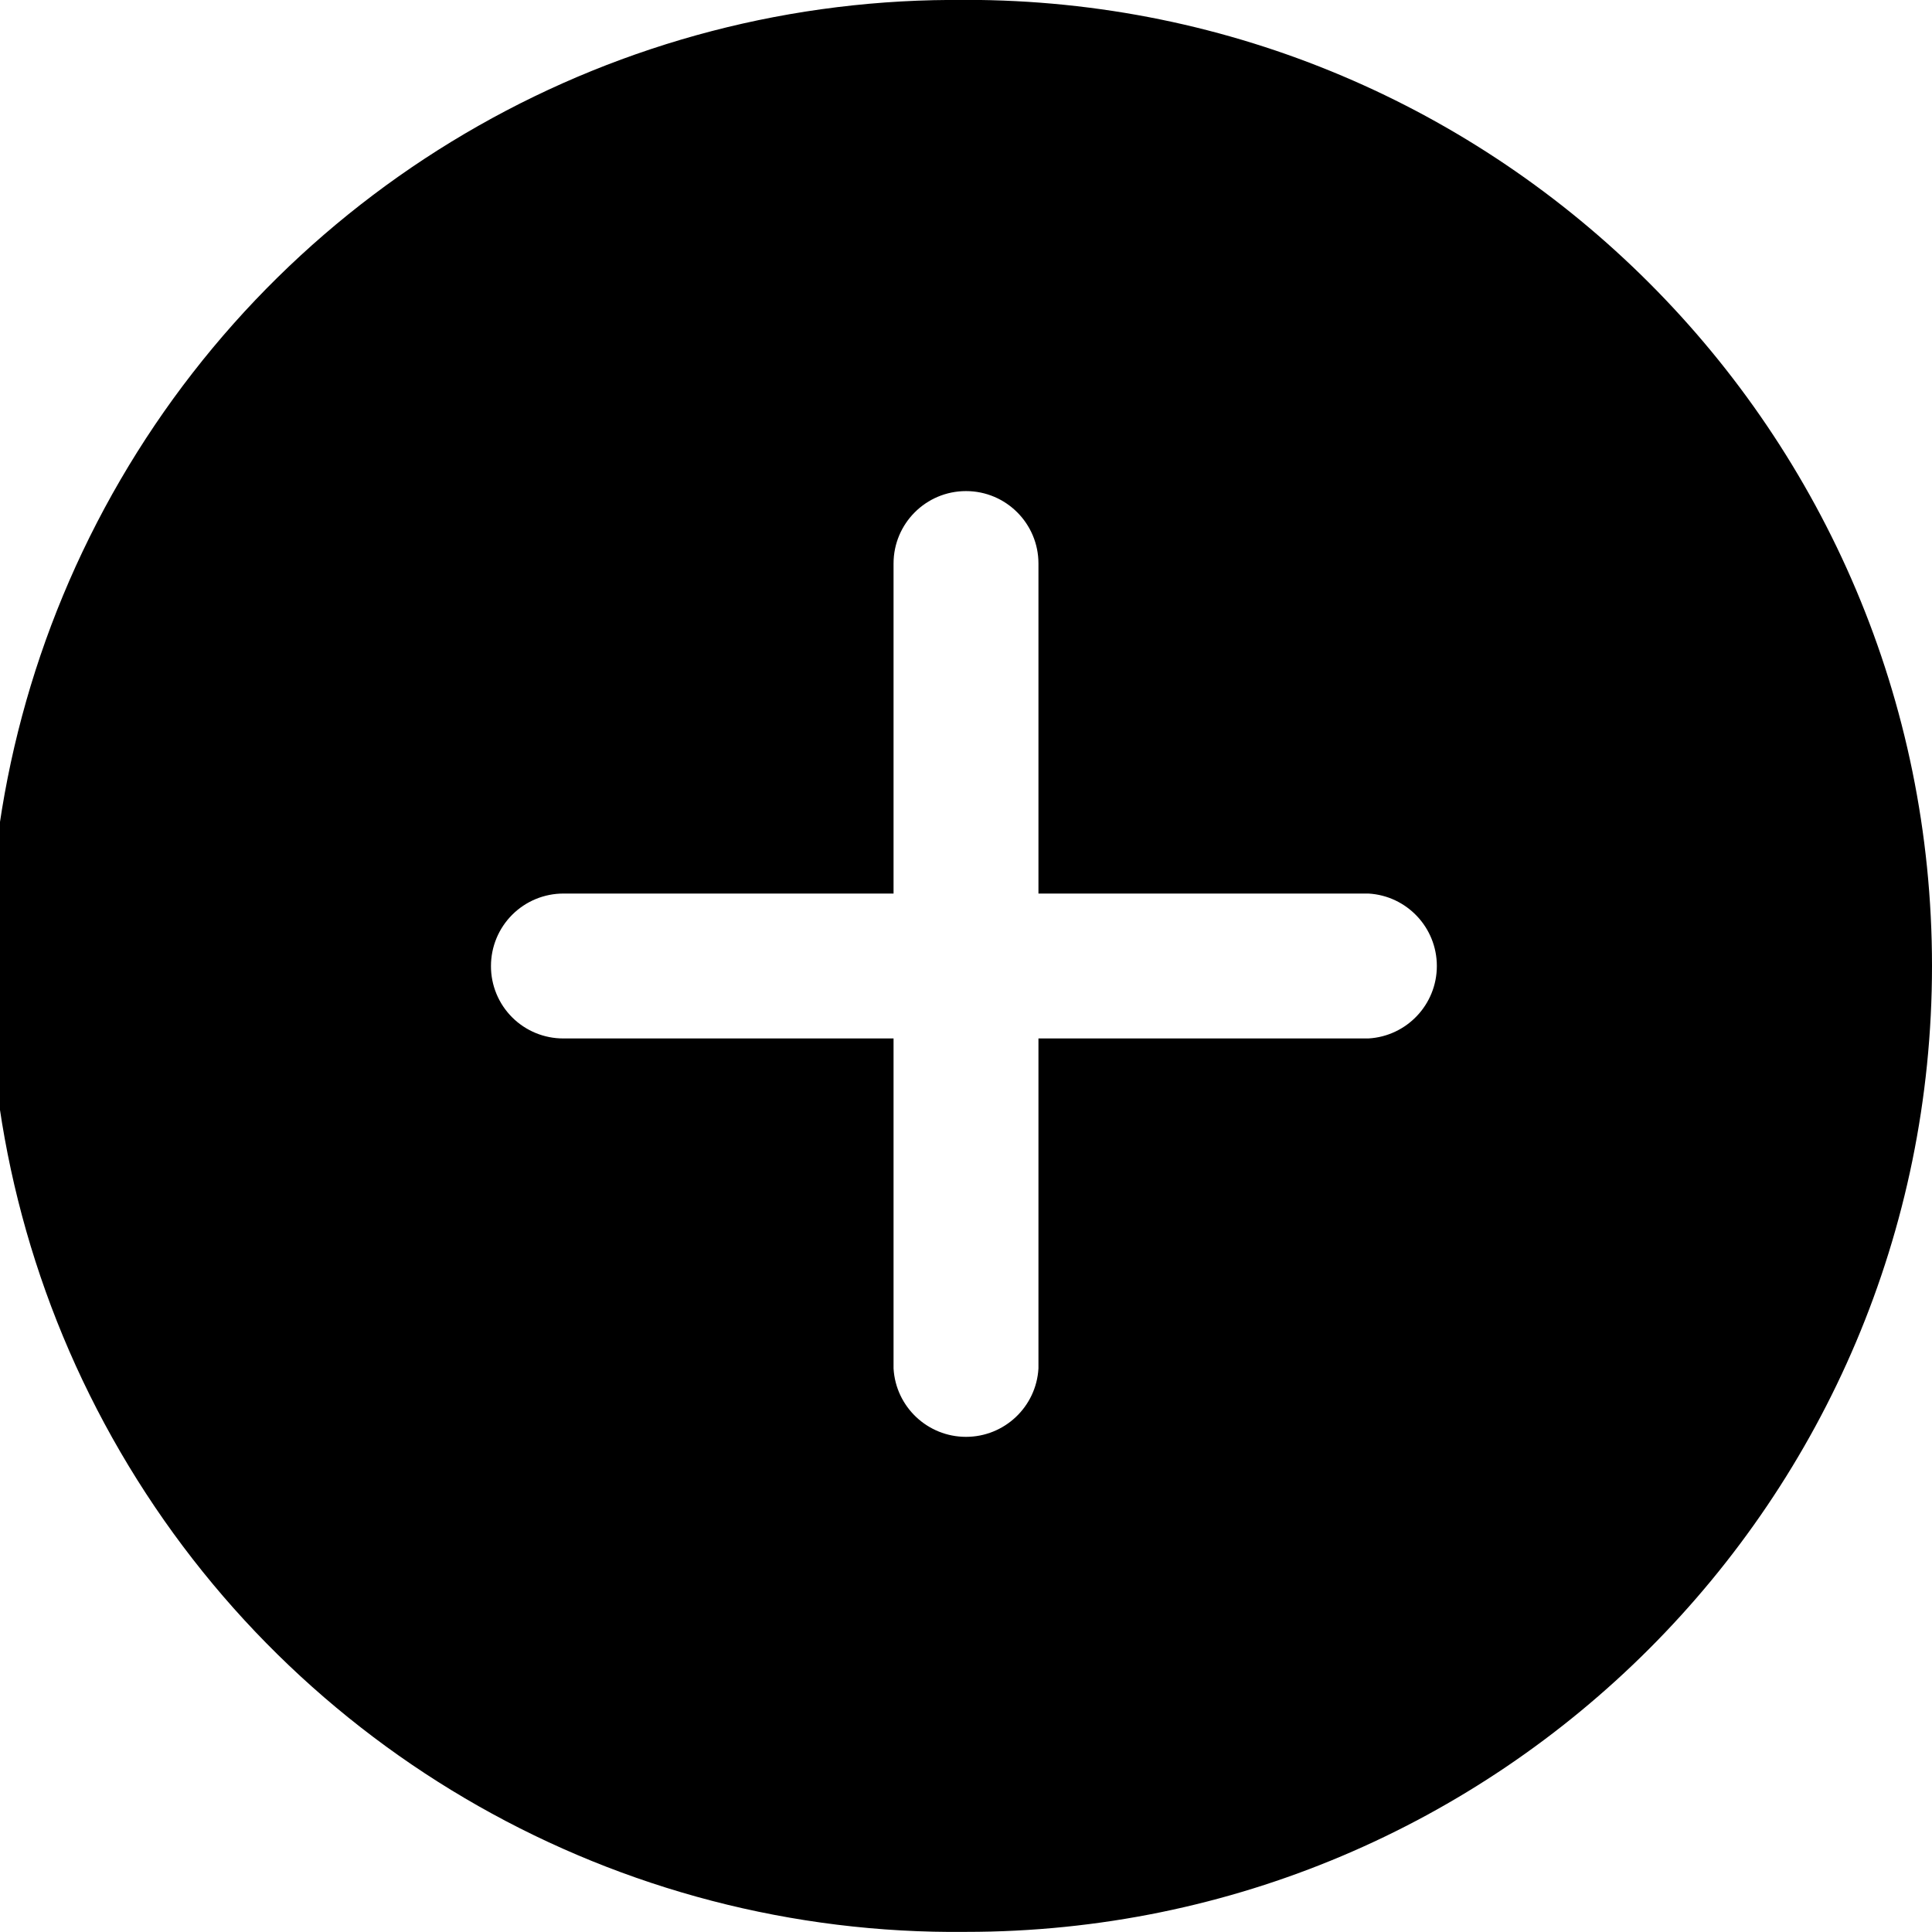
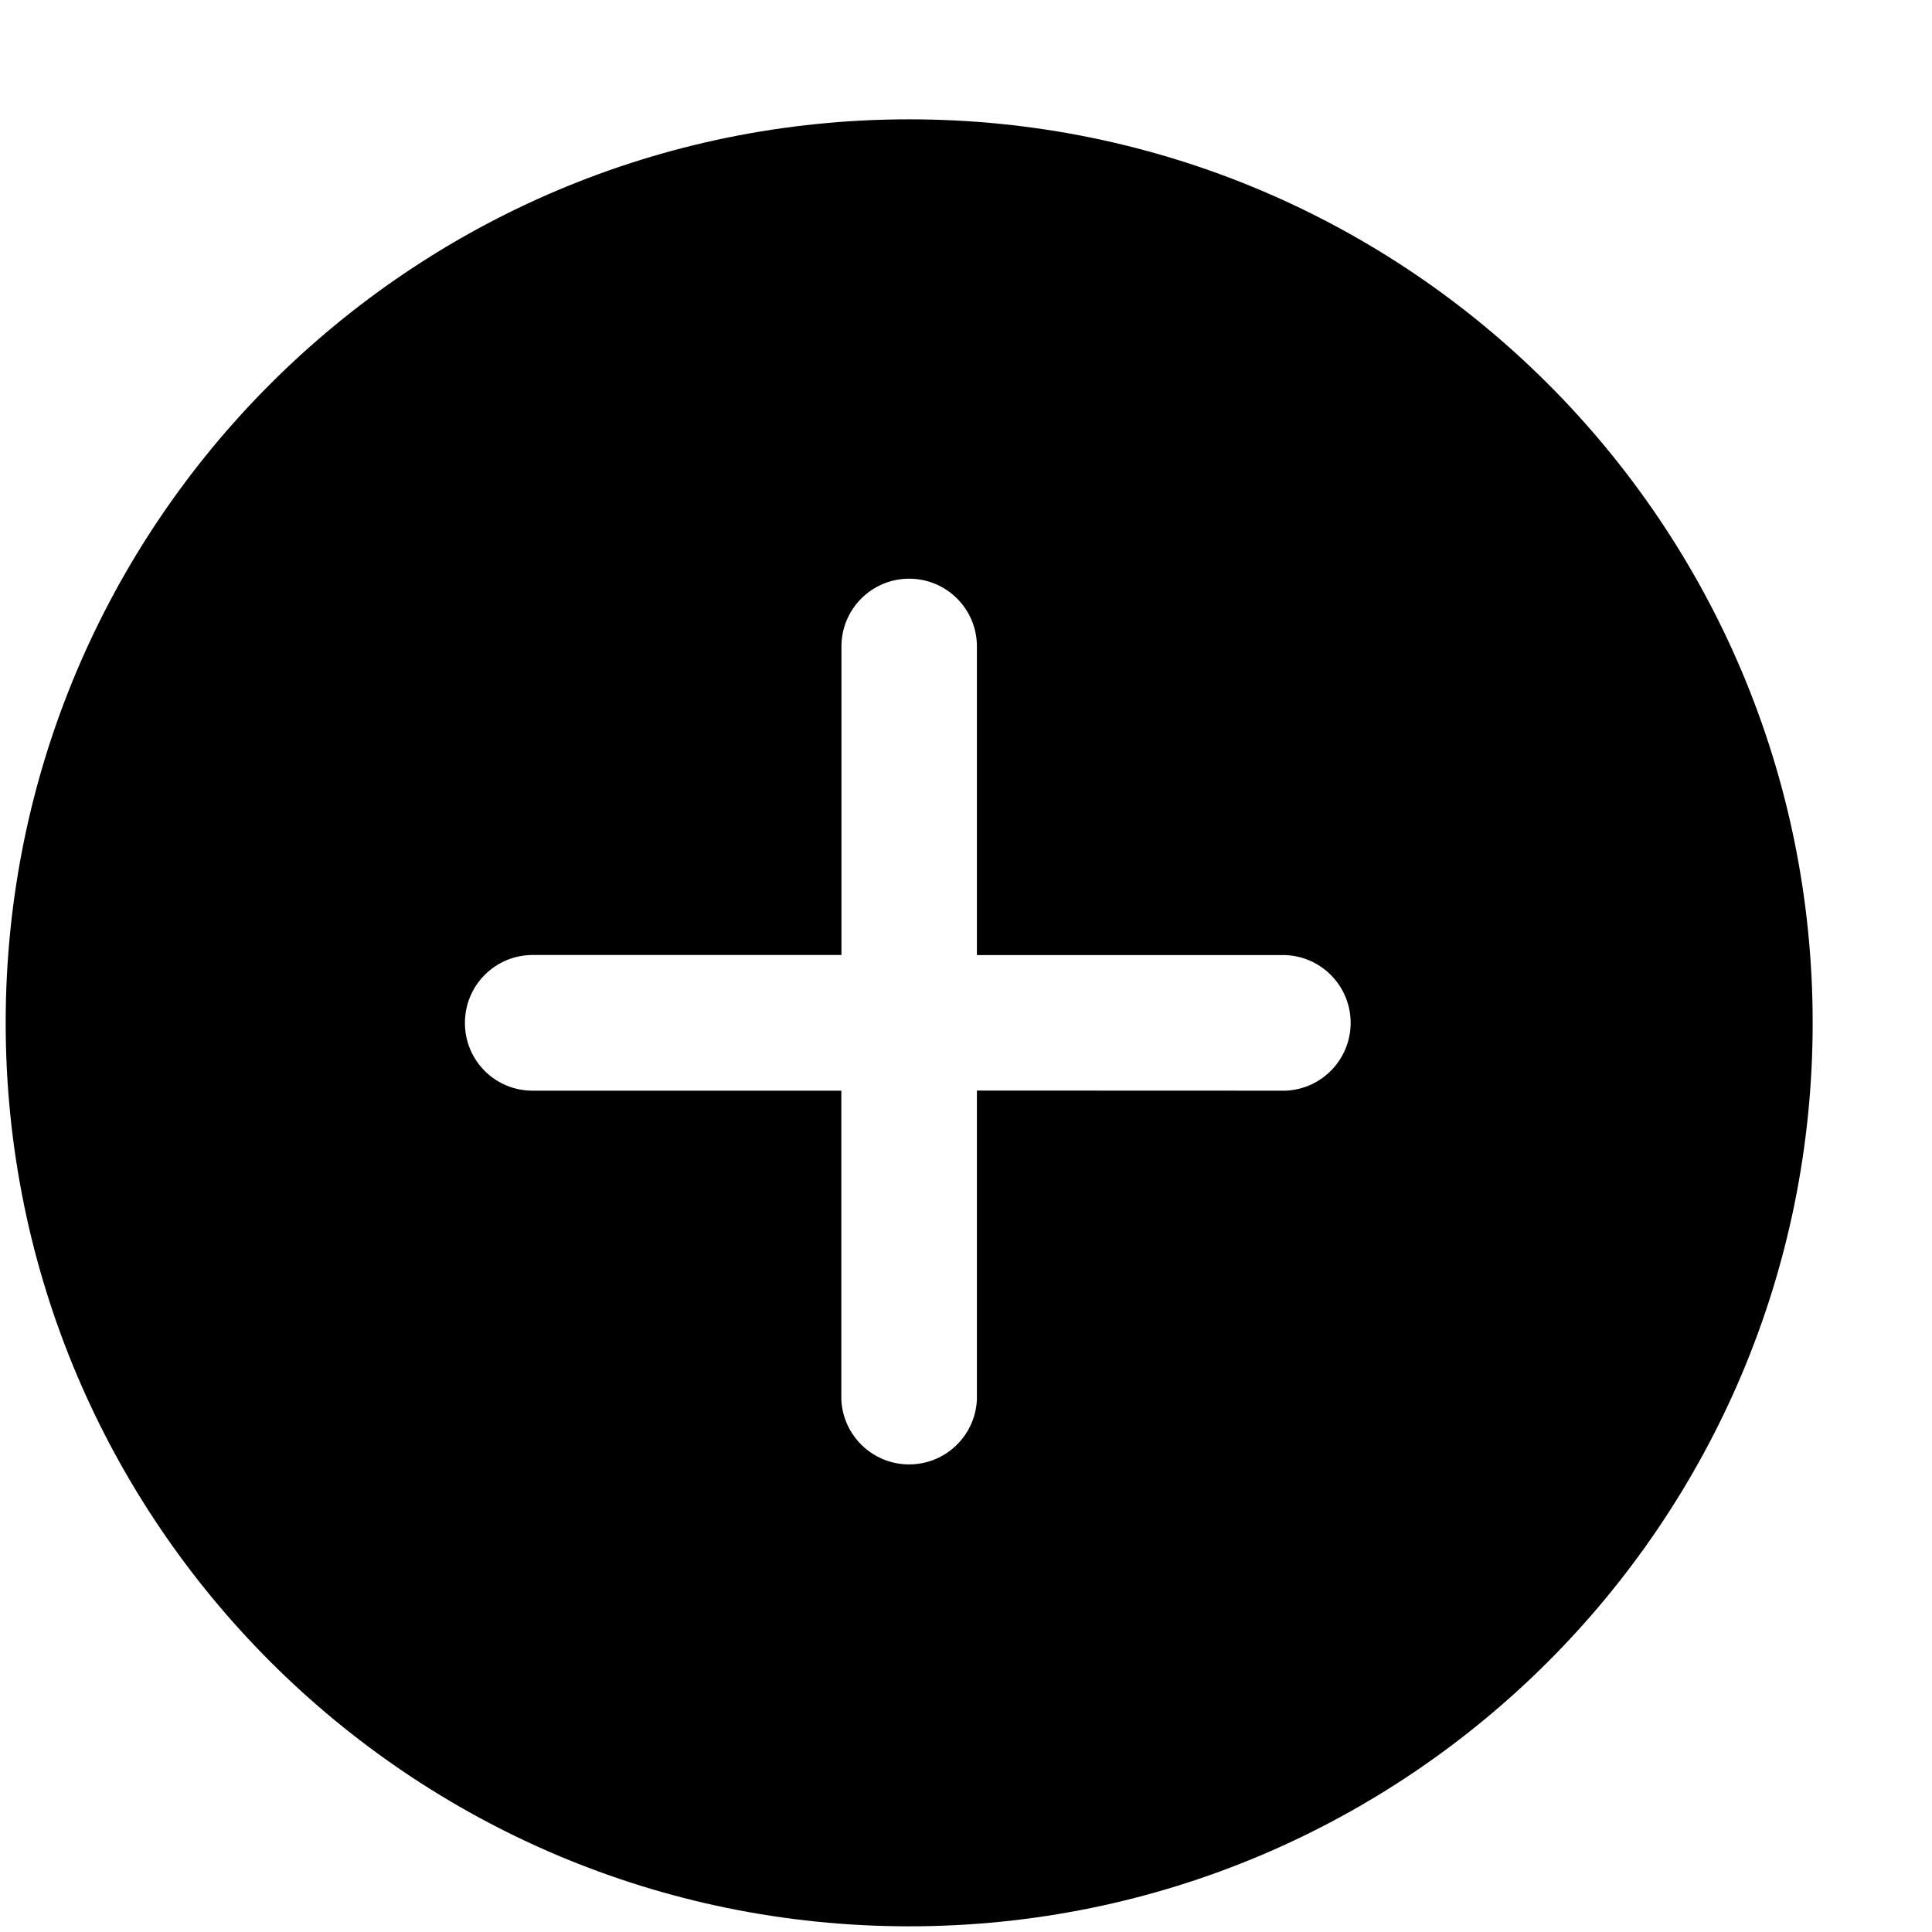
- <svg xmlns="http://www.w3.org/2000/svg" viewBox="0 0 16 16">
-   <path d="M8 0a8 8 0 1 0 0 15.999 8 8 0 0 0 0-16m.6 11.334a.601.601 0 0 1-1.2 0V8.6H4.666a.598.598 0 0 1-.6-.6.6.6 0 0 1 .601-.6H7.4V4.667a.6.6 0 1 1 1.2 0V7.4h2.733a.601.601 0 0 1 0 1.2H8.6v2.733" />
+ <svg xmlns="http://www.w3.org/2000/svg" viewBox="0 0 17 17">
+   <path d="M8 1.05a7.95 7.95 0 1 0 0 15.9 7.95 7.95 0 0 0 0-15.9m.596 11.263a.597.597 0 0 1-1.193 0V9.597H4.688A.594.594 0 0 1 4.091 9c0-.33.267-.597.597-.597h2.716V5.688a.596.596 0 1 1 1.192 0v2.716h2.716a.597.597 0 0 1 0 1.193l-2.716-.001v2.717" />
</svg>
